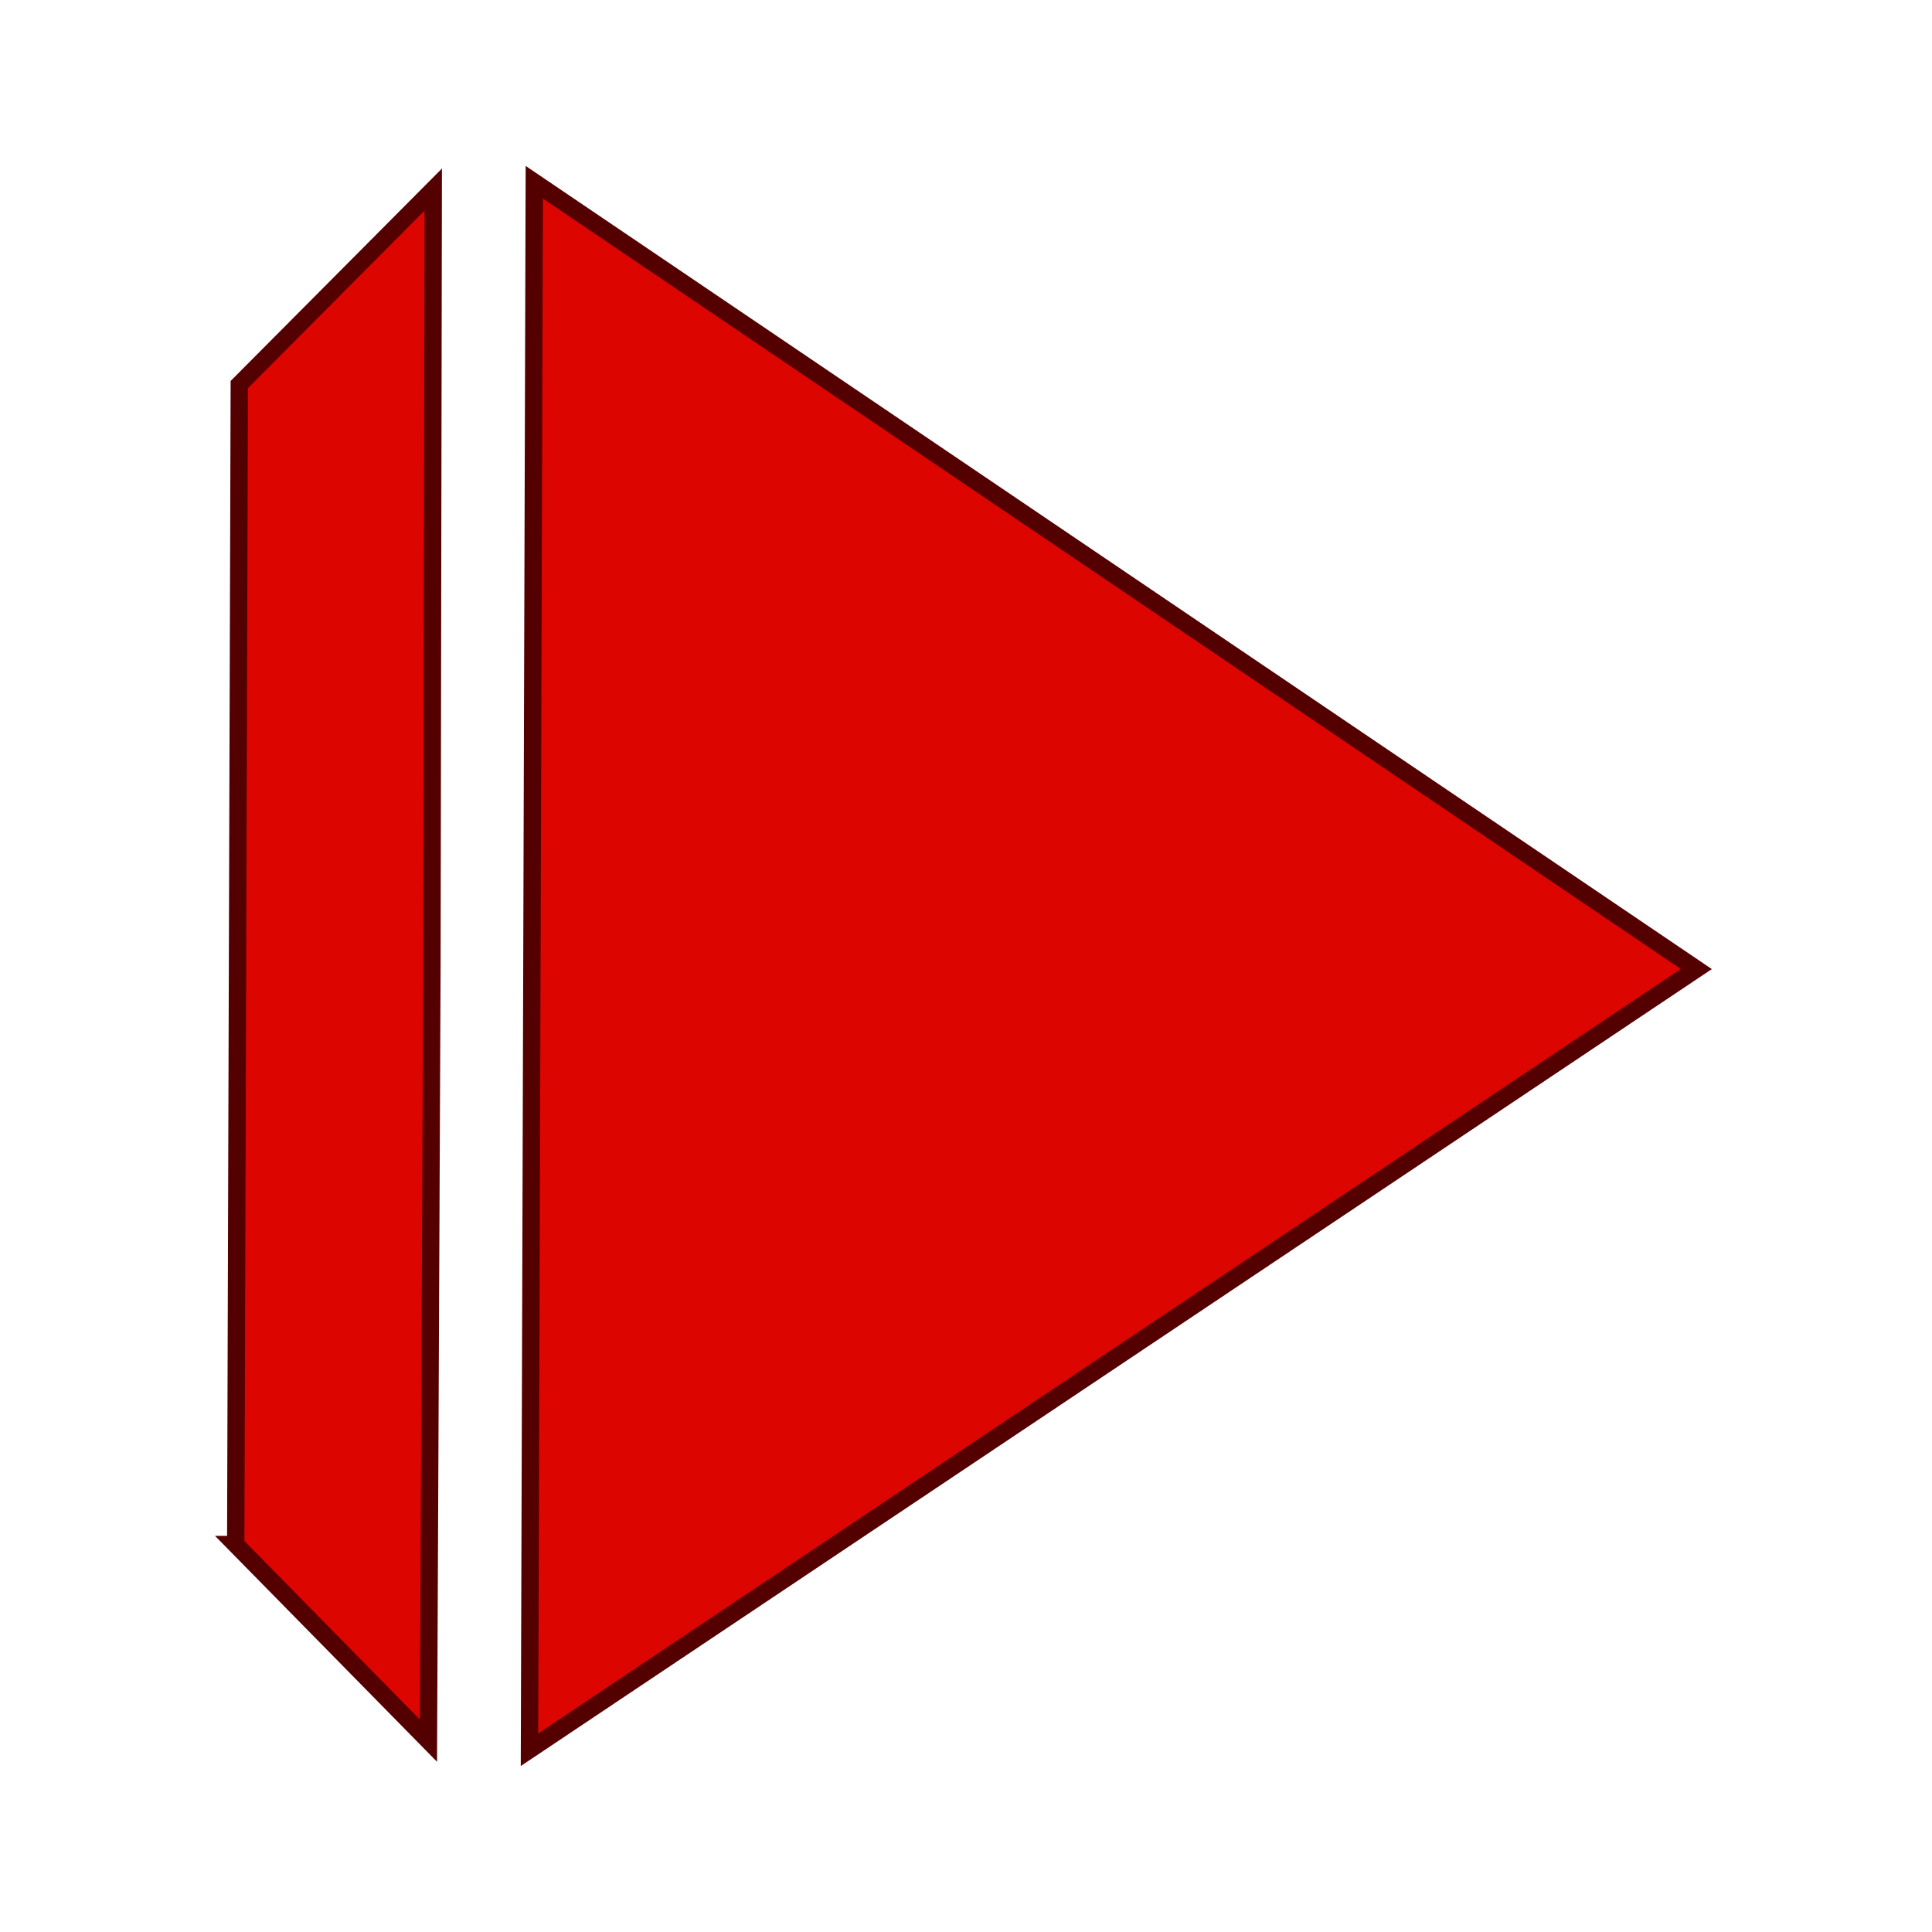
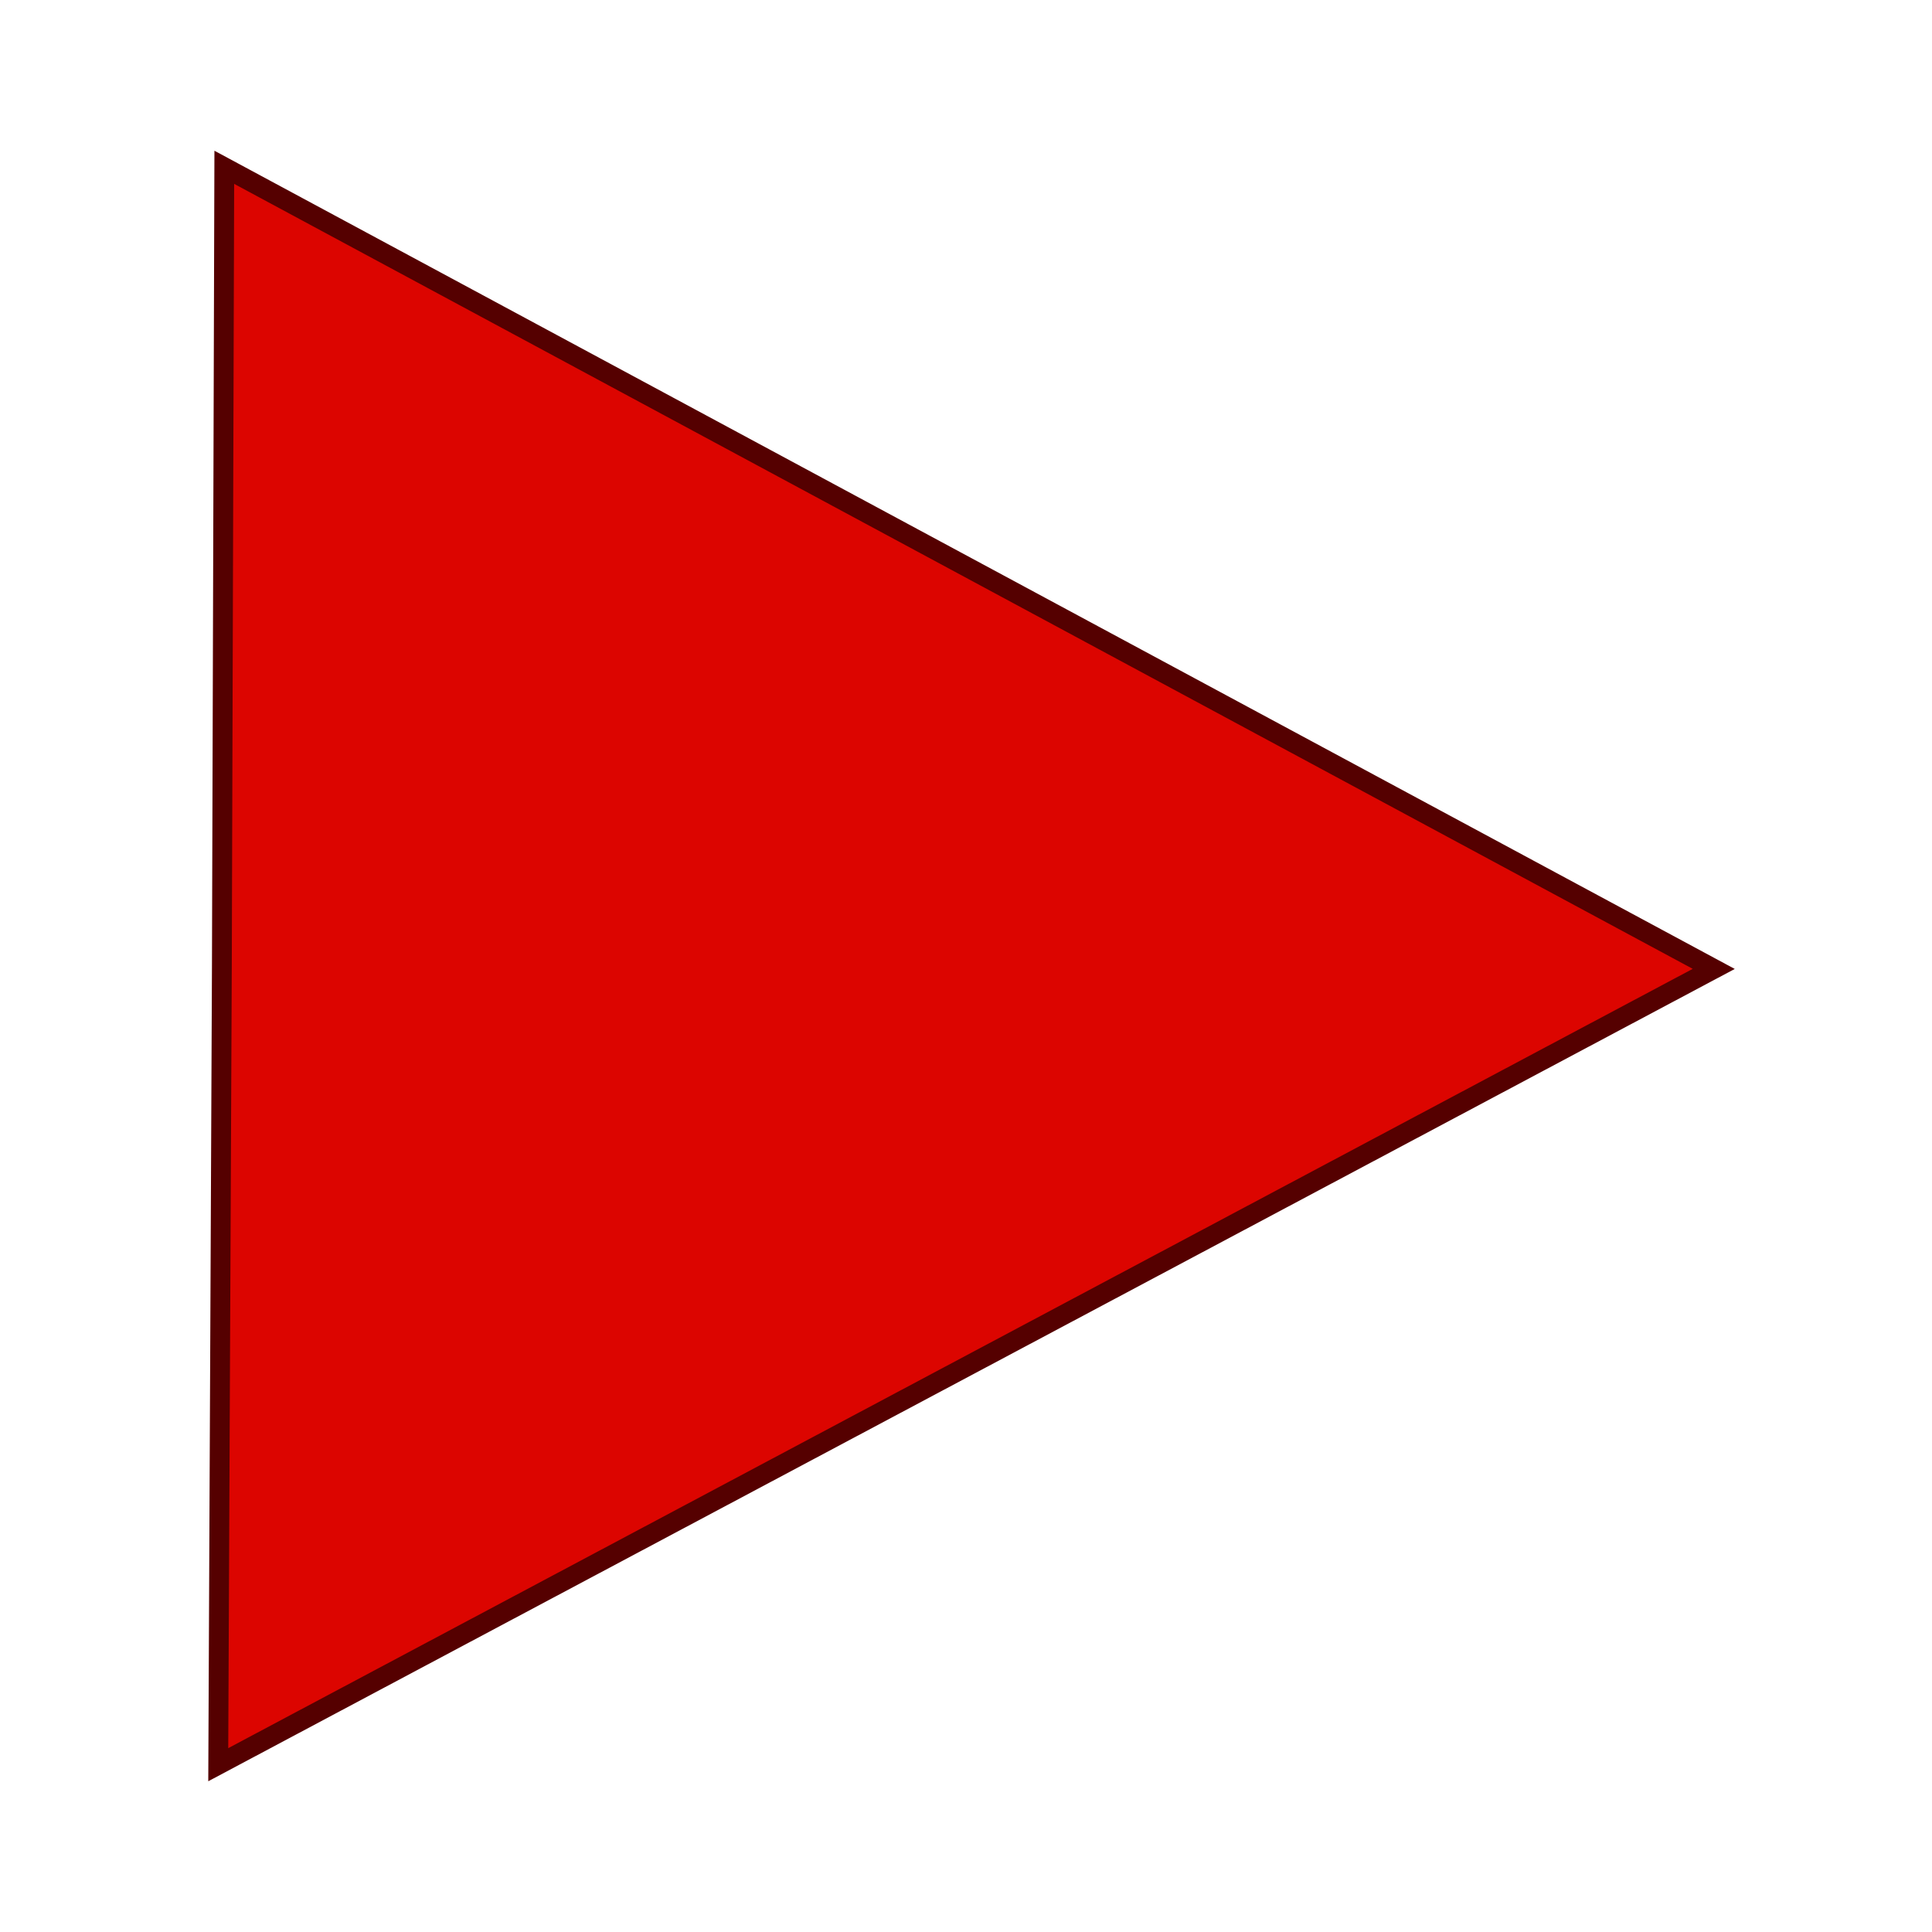
<svg xmlns="http://www.w3.org/2000/svg" width="64px" height="64px" id="svg12834" version="1.1">
  <defs id="defs12836" />
  <g id="layer1">
-     <path style="fill:#dc0500;fill-opacity:1;fill-rule:nonzero;stroke:#550000;stroke-width:0.575;stroke-miterlimit:4;stroke-opacity:1;stroke-dasharray:none" d="m 7.808,51.165 6.385,6.497 0.115,-25.69 0.043,-25.691 -6.424,6.458 -0.059,19.213 -0.059,19.213 z M 17.54,57.963 56.192,32.101 17.699,6.037 17.62,31.982 17.54,57.963 z" id="rect2992" />
+     <path style="fill:#dc0500;fill-opacity:1;fill-rule:nonzero;stroke:#550000;stroke-width:0.657;stroke-miterlimit:4;stroke-opacity:1;stroke-dasharray:none" d="M 7.43,5.542 7.35,31.968 7.23,58.458 56.77,32.096 7.43,5.542 z" id="rect2992" />
  </g>
</svg>
